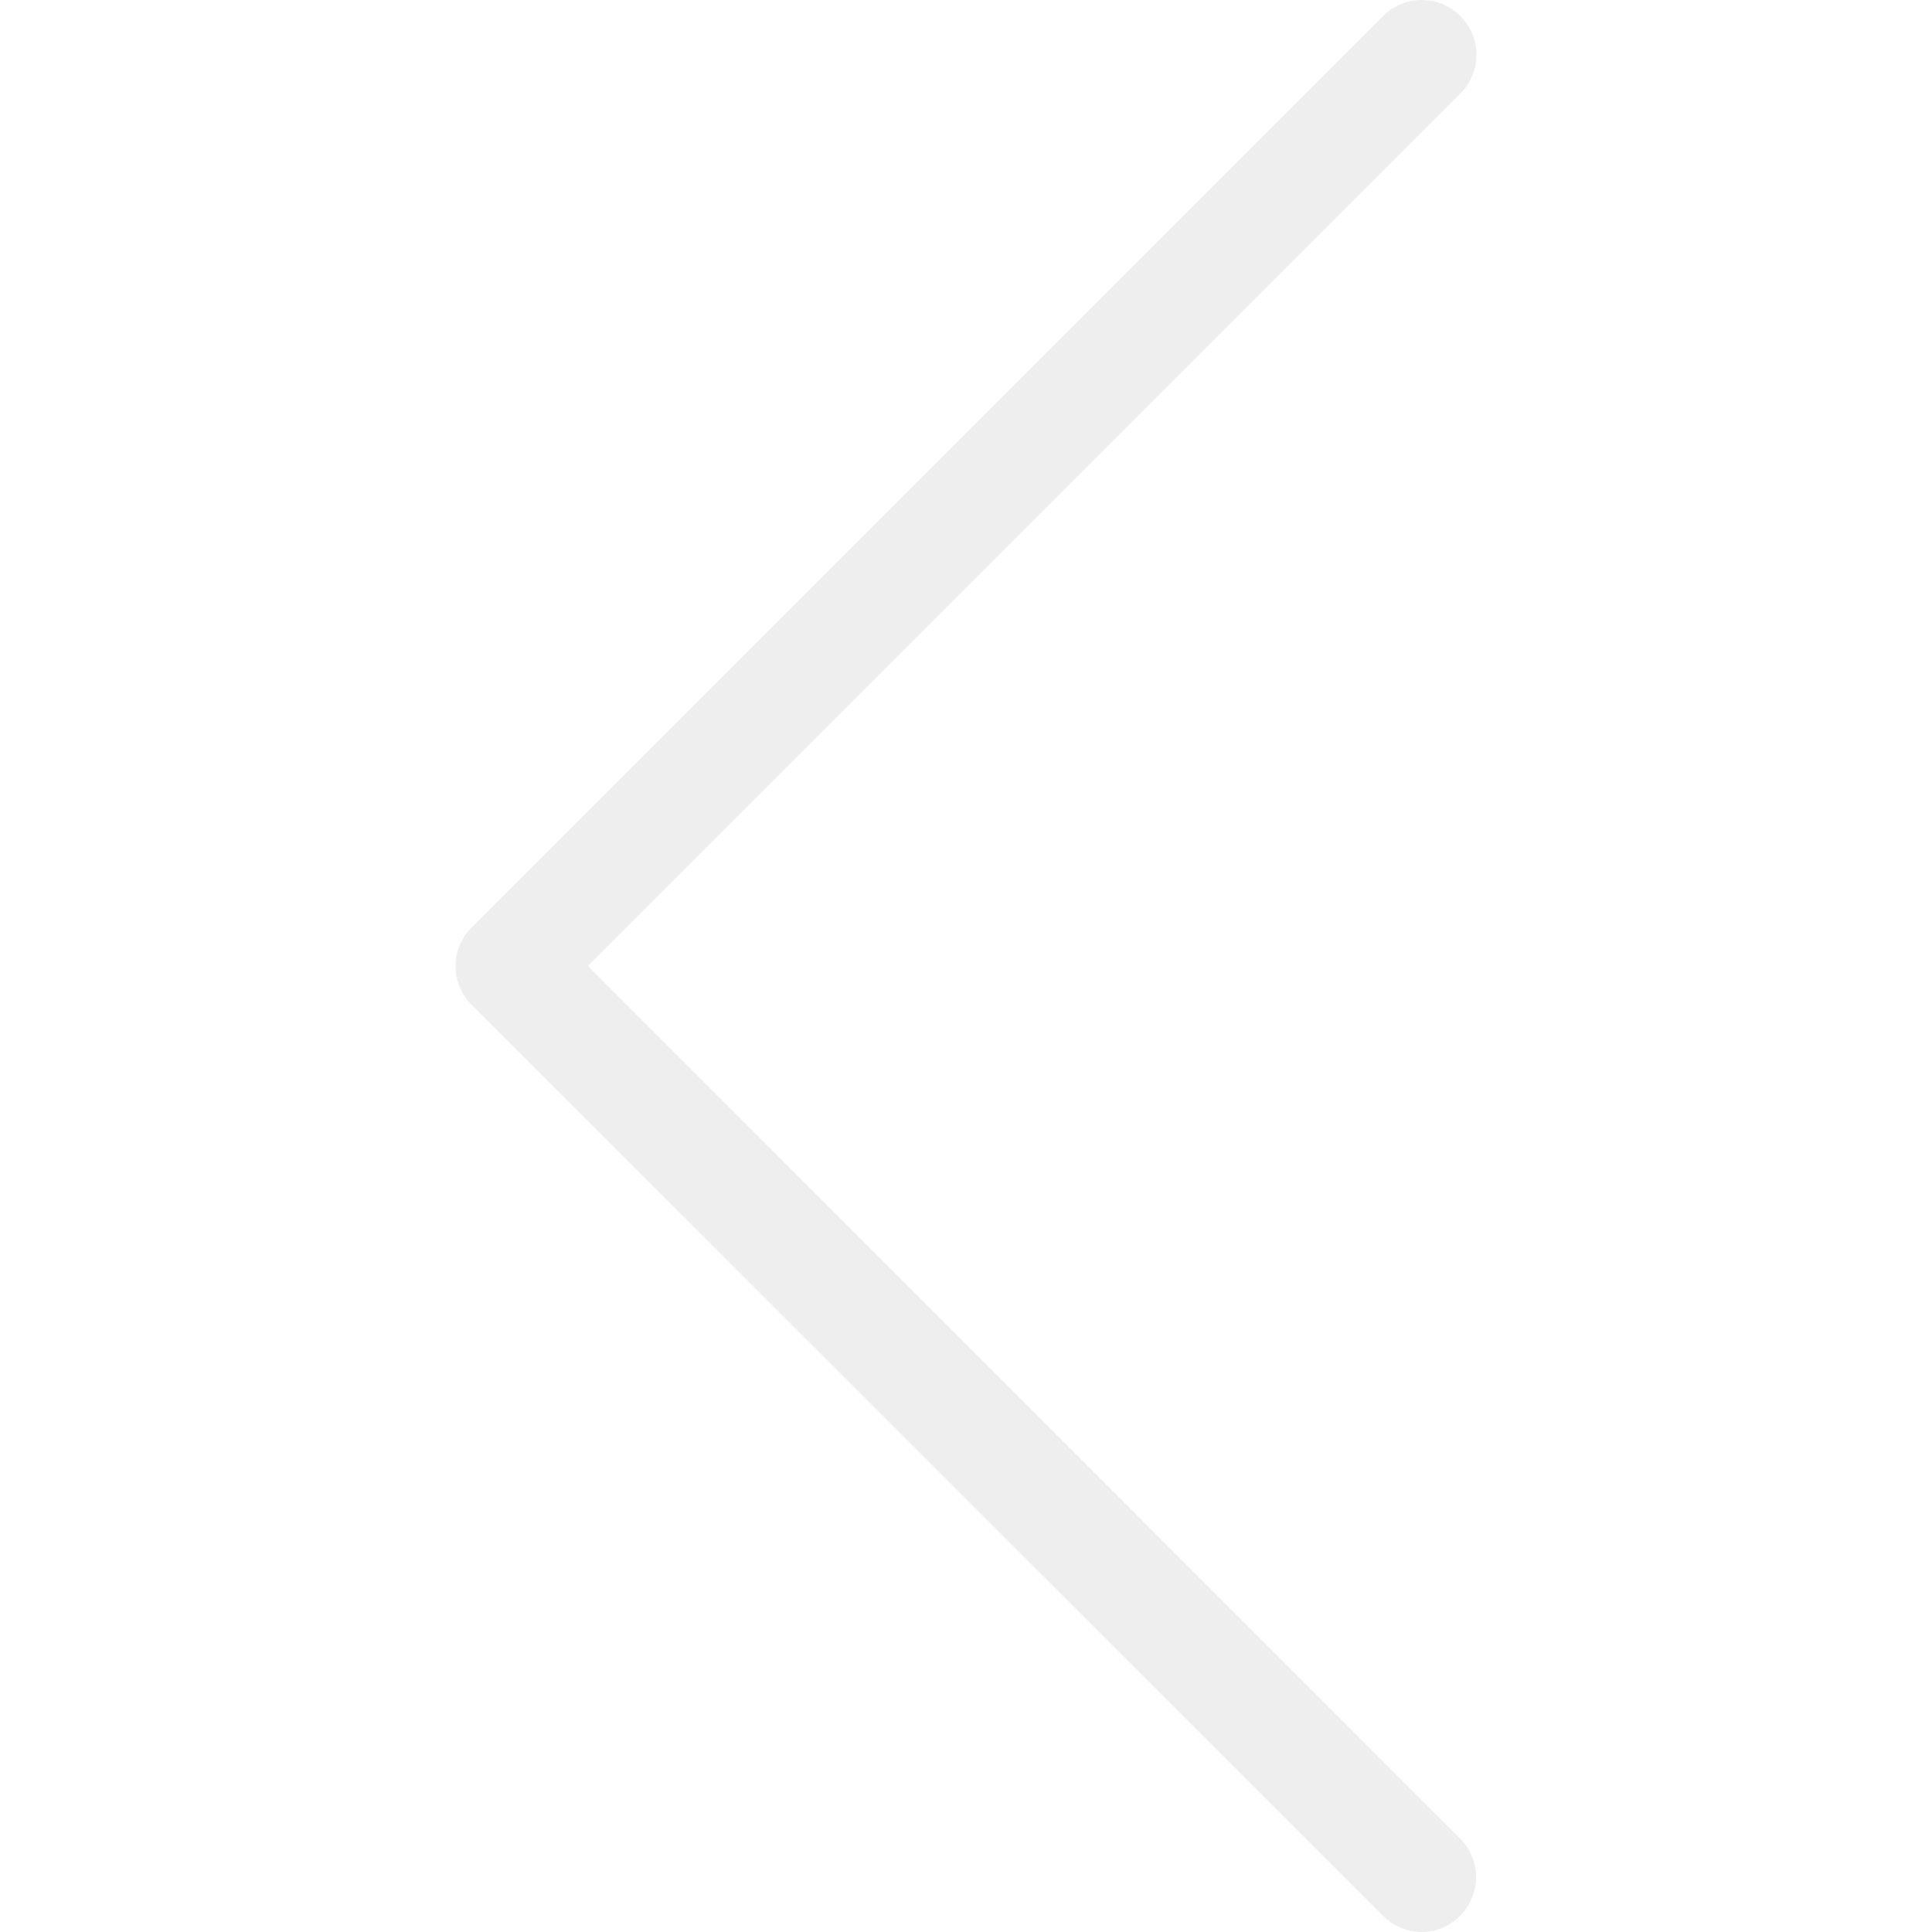
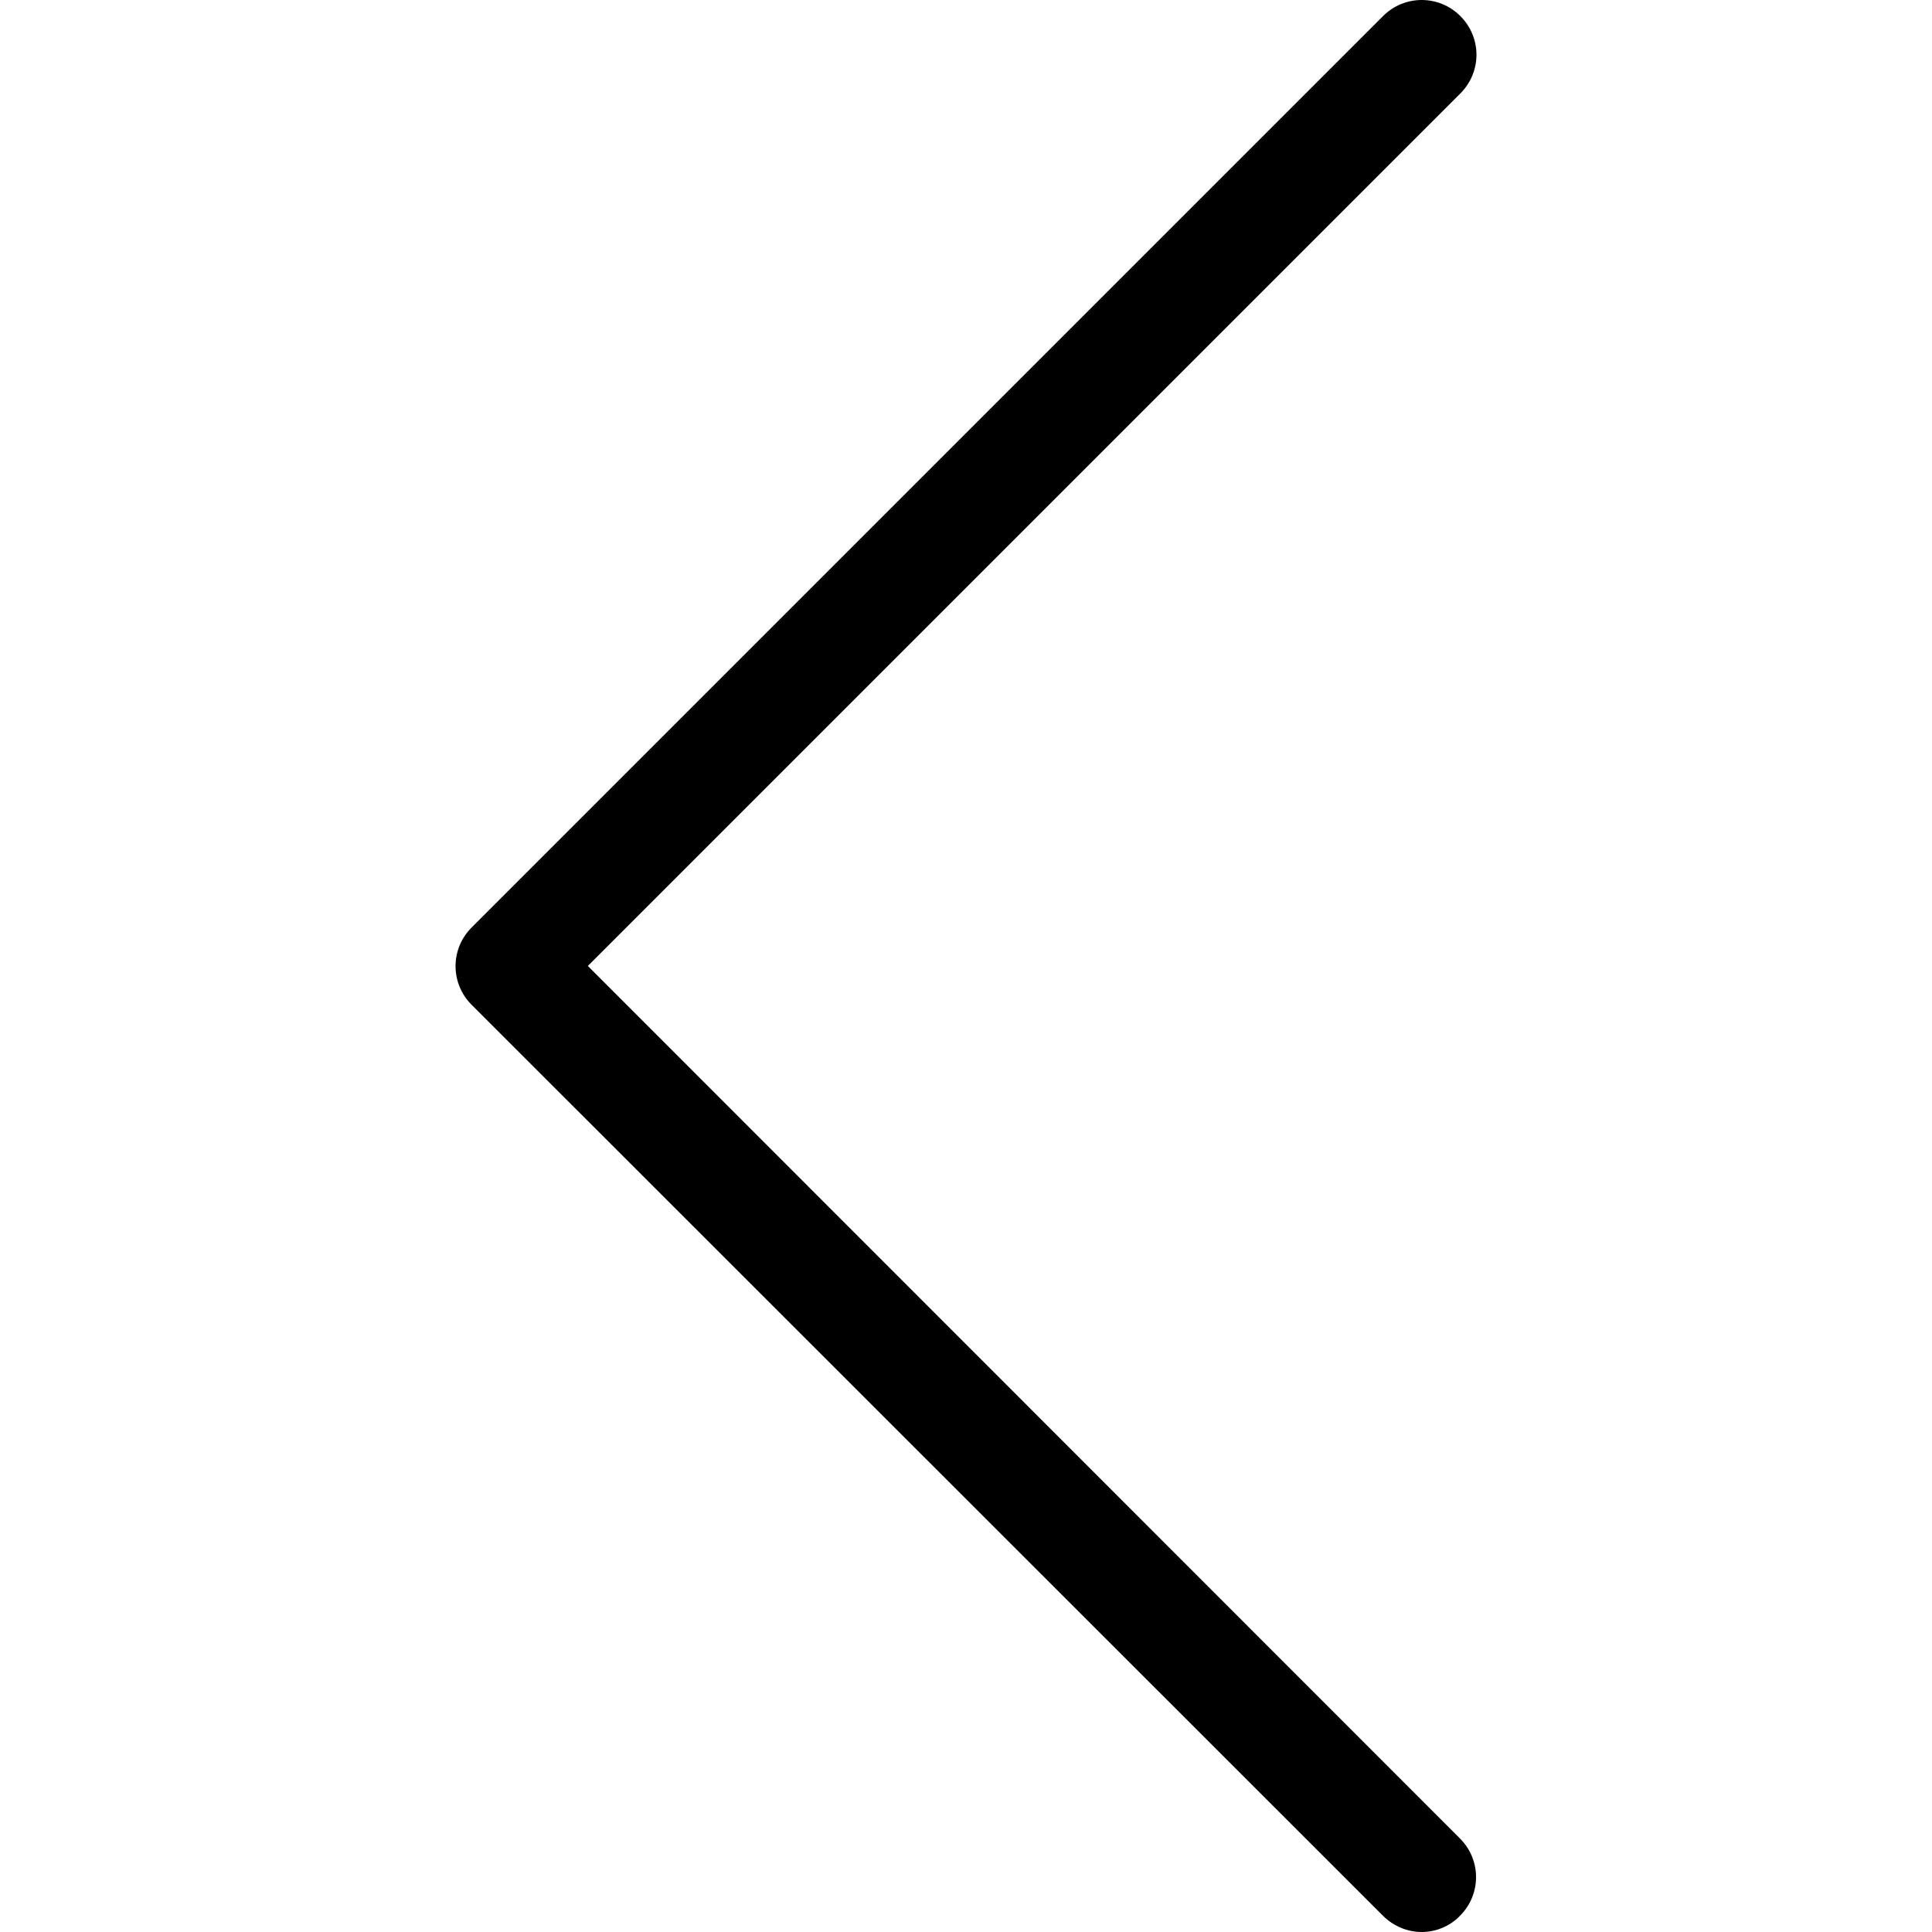
- <svg xmlns="http://www.w3.org/2000/svg" version="1.1" id="Capa_1" x="0px" y="0px" viewBox="0 0 477.175 477.175" style="enable-background:new 0 0 477.175 477.175;" xml:space="preserve" width="512px" height="512px" class="">
+ <svg xmlns="http://www.w3.org/2000/svg" version="1.1" id="Capa_1" x="0px" y="0px" viewBox="0 0 477.175 477.175" style="enable-background:new 0 0 477.175 477.175;" xml:space="preserve">
  <g>
    <g>
-       <path d="M145.188,238.575l215.5-215.5c5.3-5.3,5.3-13.8,0-19.1s-13.8-5.3-19.1,0l-225.1,225.1c-5.3,5.3-5.3,13.8,0,19.1l225.1,225   c2.6,2.6,6.1,4,9.5,4s6.9-1.3,9.5-4c5.3-5.3,5.3-13.8,0-19.1L145.188,238.575z" data-original="#000000" class="active-path" data-old_color="#eeeeee" fill="#eeeeee" />
+       <path d="M145.188,238.575l215.5-215.5c5.3-5.3,5.3-13.8,0-19.1s-13.8-5.3-19.1,0l-225.1,225.1c-5.3,5.3-5.3,13.8,0,19.1l225.1,225   c2.6,2.6,6.1,4,9.5,4s6.9-1.3,9.5-4c5.3-5.3,5.3-13.8,0-19.1L145.188,238.575z" />
    </g>
  </g>
</svg>
